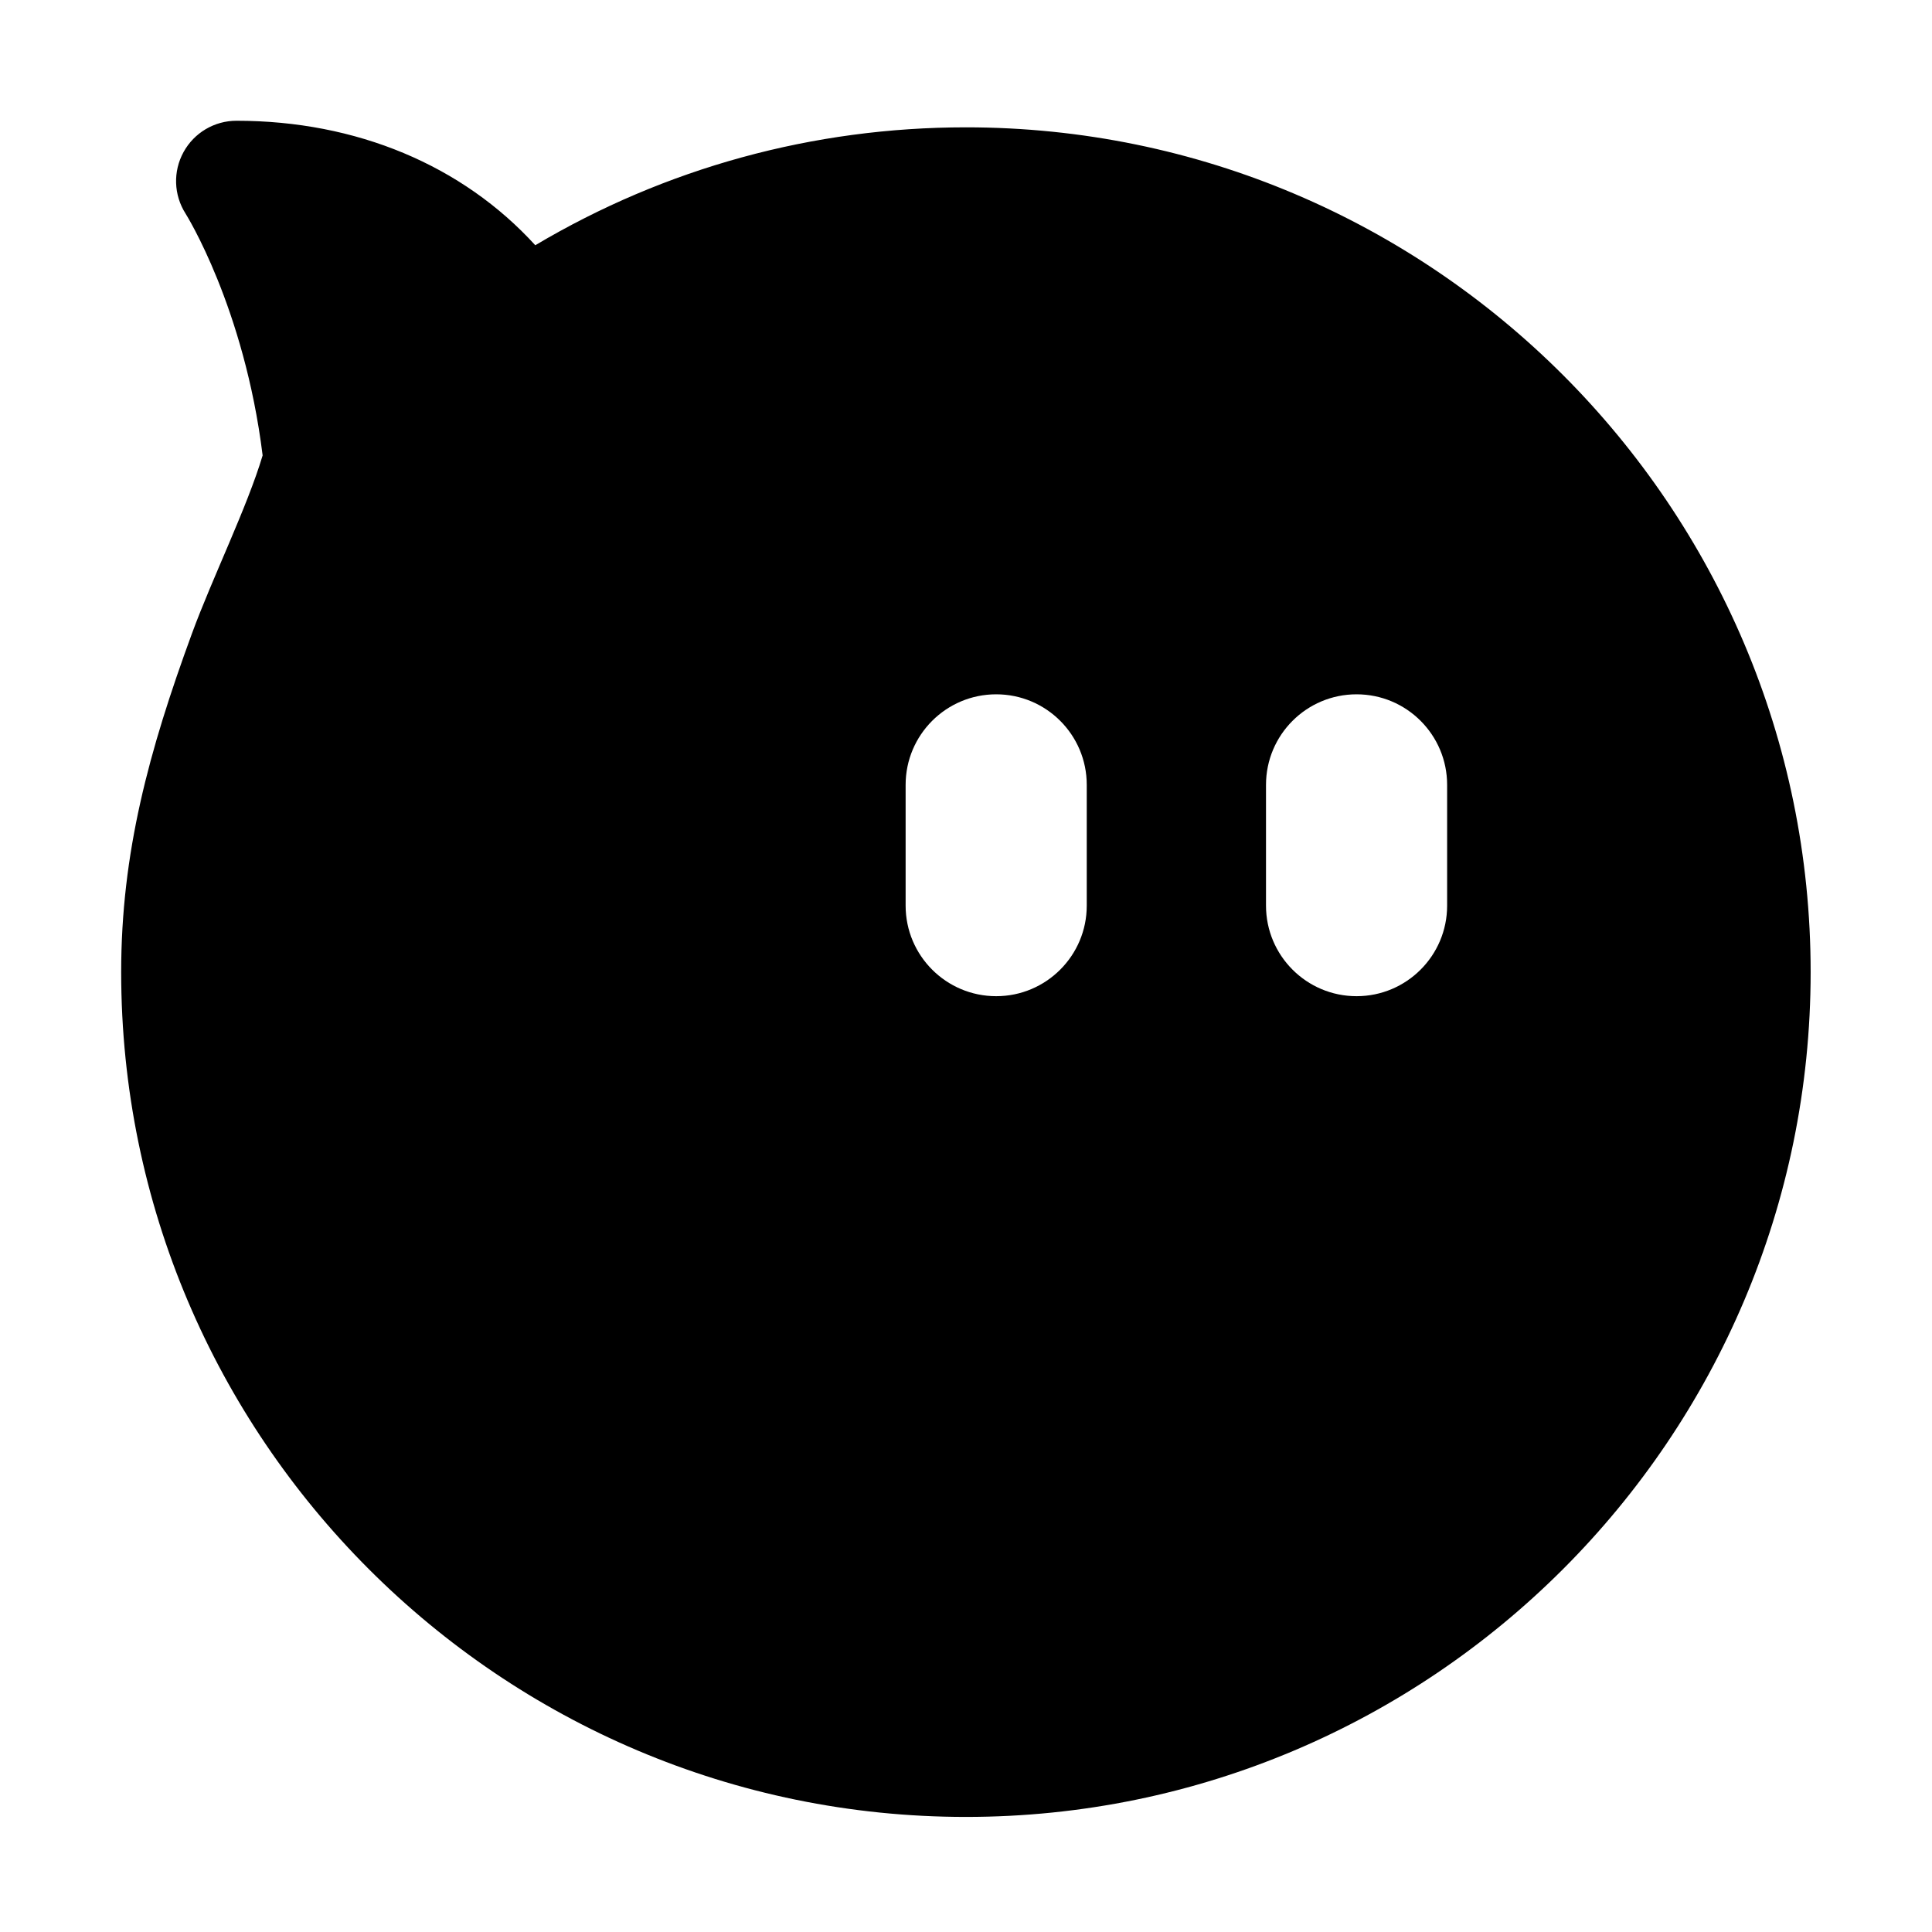
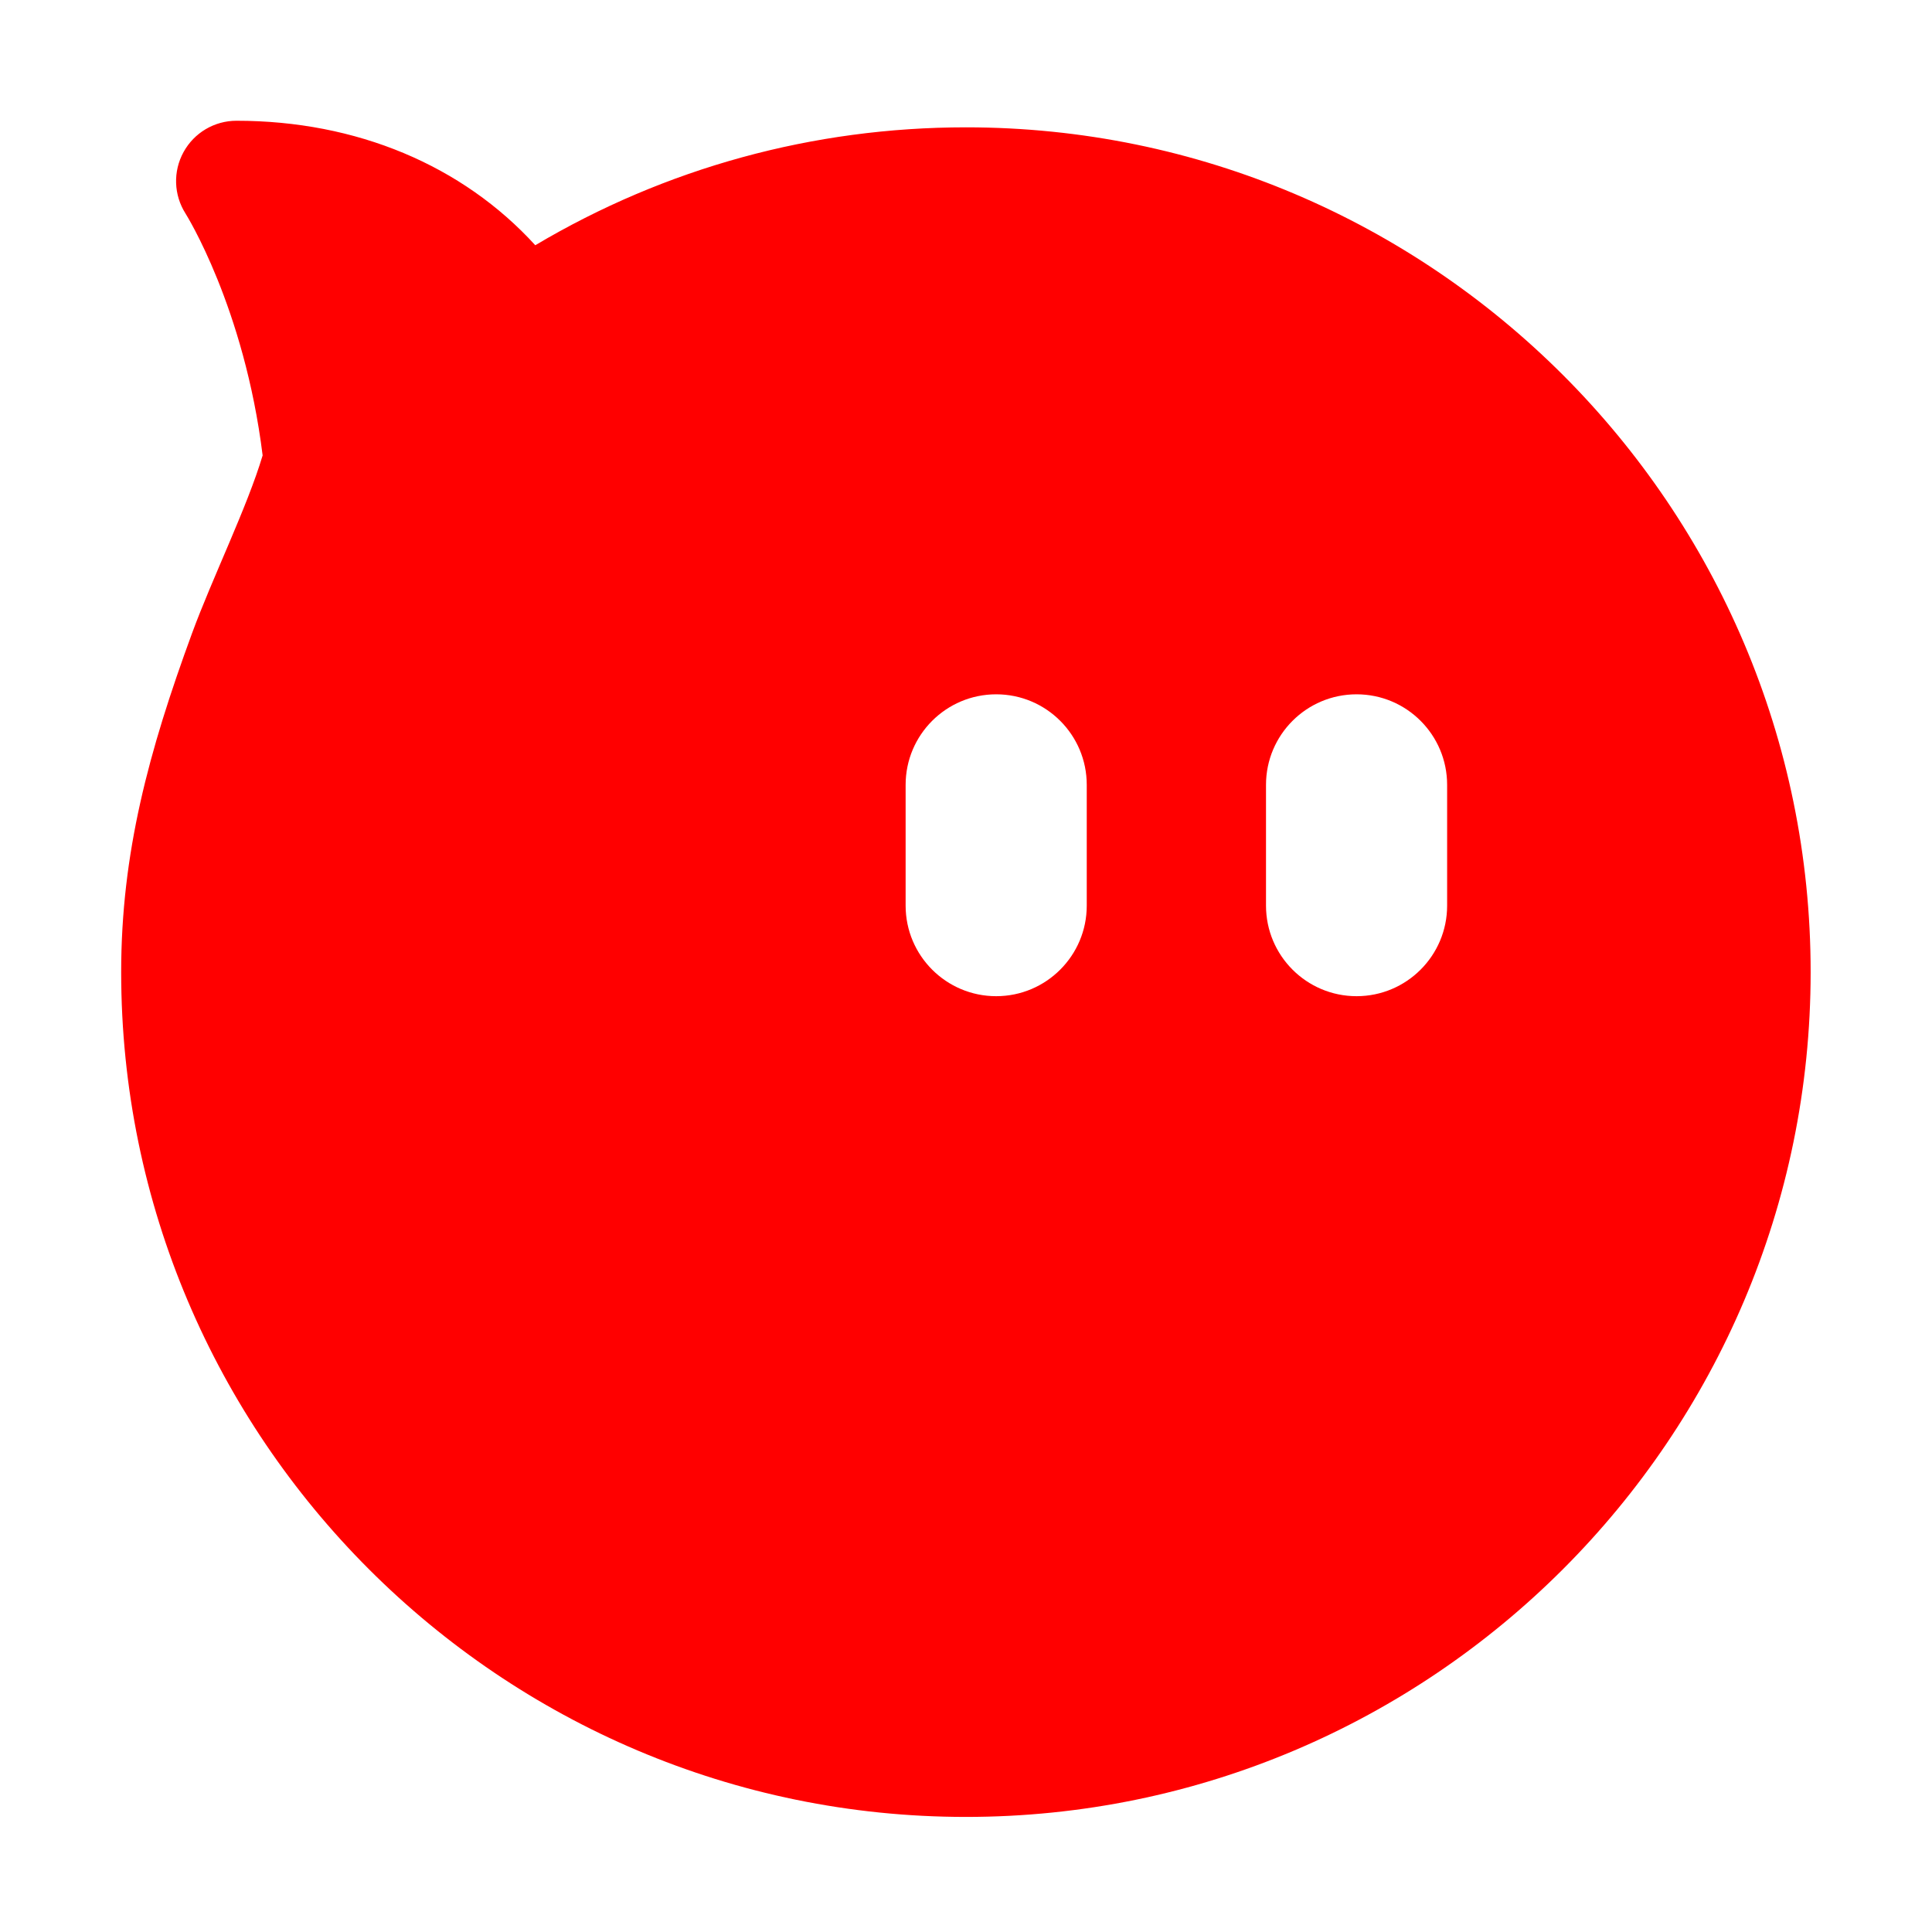
<svg xmlns="http://www.w3.org/2000/svg" t="1653379454124" class="icon" viewBox="0 0 1024 1024" version="1.1" p-id="6636" width="200" height="200">
  <defs>
-     <style type="text/css">@font-face { font-family: feedback-iconfont; src: url("//at.alicdn.com/t/font_1031158_u69w8yhxdu.woff2?t=1630033759944") format("woff2"), url("//at.alicdn.com/t/font_1031158_u69w8yhxdu.woff?t=1630033759944") format("woff"), url("//at.alicdn.com/t/font_1031158_u69w8yhxdu.ttf?t=1630033759944") format("truetype"); }
+     <style type="text/css">@font-face { font-family: feedback-iconfont; src: url("//at.alicdn.com/t/font_1031158_u69w8yhxdu.woff2?t=1630033759944") format("woff2"), 
+ url("//at.alicdn.com/t/font_1031158_u69w8yhxdu.woff?t=1630033759944") format("woff"), url("//at.alicdn.com/t/font_1031158_u69w8yhxdu.ttf?t=1630033759944") format("truetype"); }
</style>
  </defs>
-   <path d="M512 67.488c-81.056 0-159.36 21.536-228.288 62.496C245.152 87.68 189.024 64 125.344 64 113.664 64 102.912 70.336 97.28 80.608c-5.632 10.24-5.216 22.72 1.056 32.576 0.32 0.512 31.136 49.664 40.864 128.192-8.128 27.296-26.72 65.12-37.44 94.336-22.912 62.464-37.536 116.416-37.536 179.52 0 246.88 200.864 447.776 447.744 447.776s447.712-200.864 447.712-447.776C959.712 268.352 758.88 67.488 512 67.488zM576 480c0 26.496-21.504 48-48 48S480 506.496 480 480l0-64c0-26.528 21.504-48 48-48S576 389.472 576 416L576 480zM767.008 480c0 26.496-21.504 48-48 48s-48-21.504-48-48l0-64c0-26.528 21.504-48 48-48s48 21.472 48 48L767.008 480z" p-id="6637" />
+   <path style="fill:red" d="M512 67.488c-81.056 0-159.36 21.536-228.288 62.496C245.152 87.68 189.024 64 125.344 64 113.664 64 102.912 70.336 97.28 80.608c-5.632 10.24-5.216 22.72 1.056 32.576 0.32 0.512 31.136 49.664 40.864 128.192-8.128 27.296-26.72 65.12-37.44 94.336-22.912 62.464-37.536 116.416-37.536 179.52 0 246.88 200.864 447.776 447.744 447.776s447.712-200.864 447.712-447.776C959.712 268.352 758.88 67.488 512 67.488zM576 480c0 26.496-21.504 48-48 48S480 506.496 480 480l0-64c0-26.528 21.504-48 48-48S576 389.472 576 416L576 480zM767.008 480c0 26.496-21.504 48-48 48s-48-21.504-48-48l0-64c0-26.528 21.504-48 48-48s48 21.472 48 48L767.008 480z" p-id="6637">
+ </path>
</svg>
